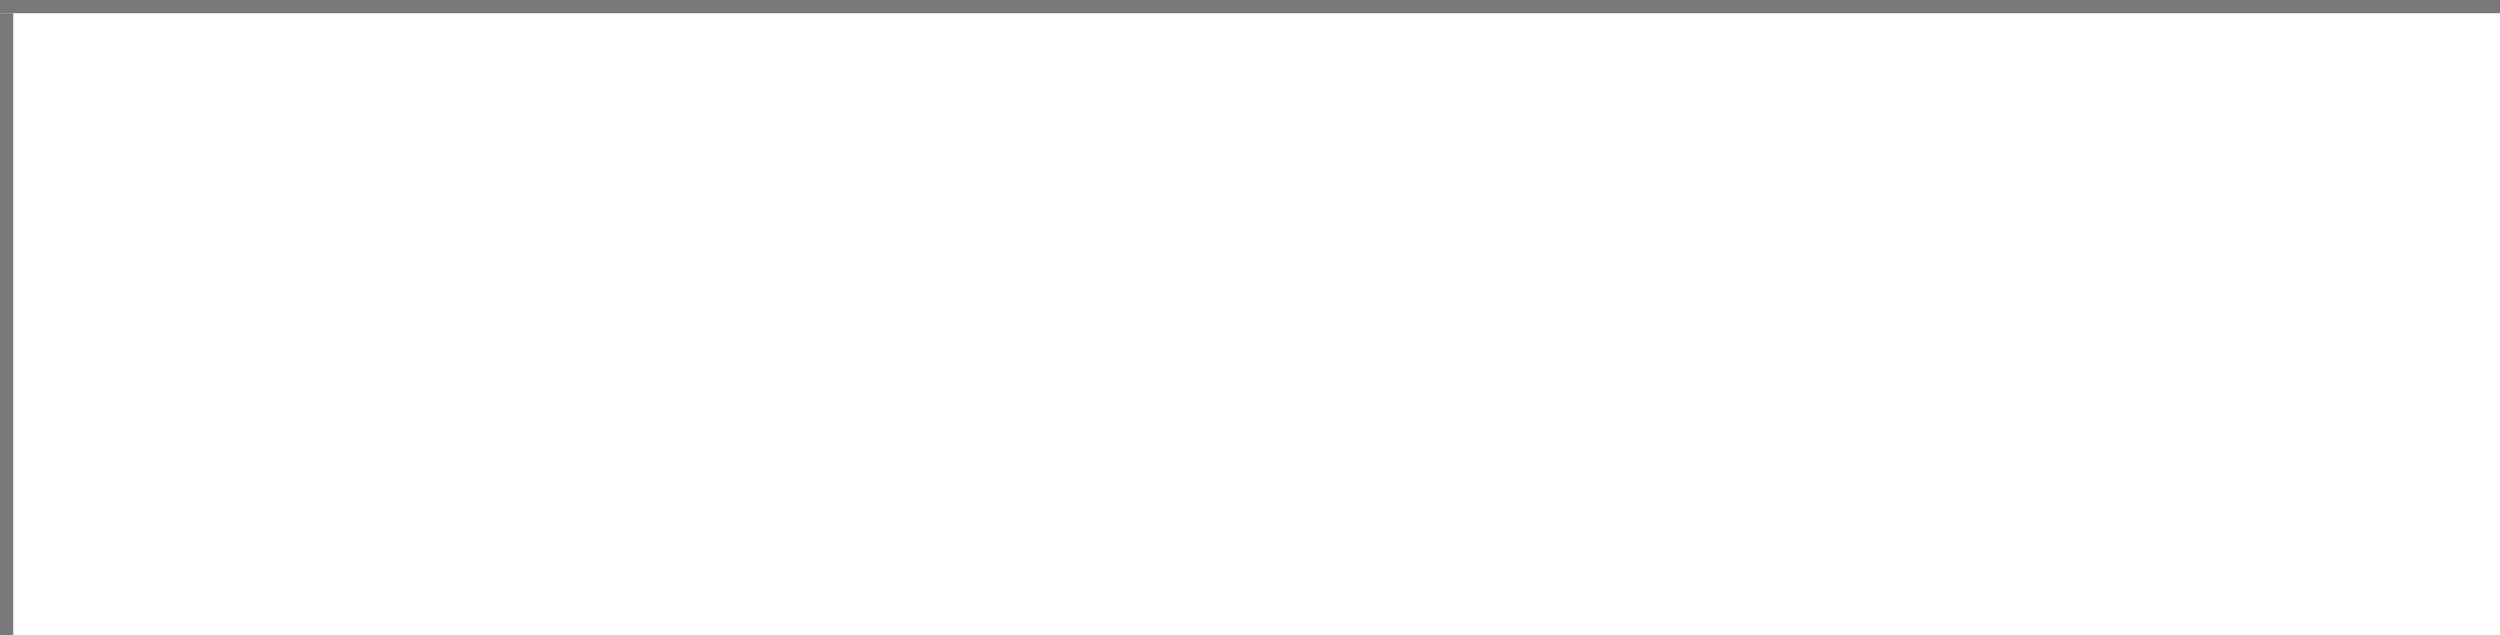
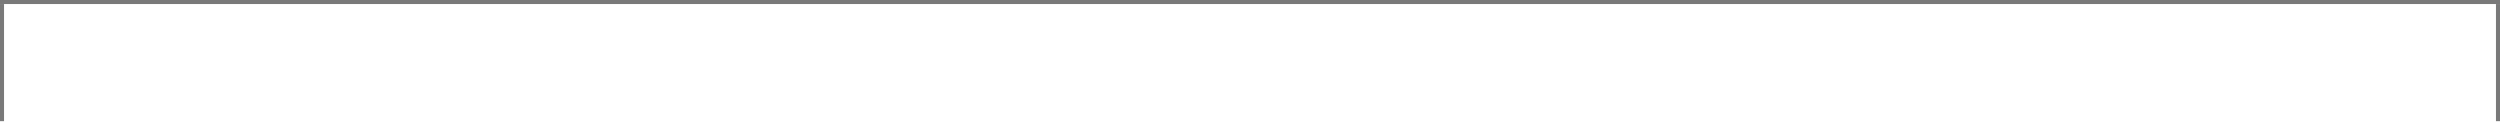
- <svg xmlns="http://www.w3.org/2000/svg" version="1.1" width="189px" height="48px" viewBox="352 1080 189 48">
-   <path d="M 1 1  L 189 1  L 189 48  L 1 48  L 1 1  Z " fill-rule="nonzero" fill="rgba(255, 255, 255, 1)" stroke="none" transform="matrix(1 0 0 1 352 1080 )" class="fill" />
-   <path d="M 0.5 1  L 0.5 48  " stroke-width="1" stroke-dasharray="0" stroke="rgba(121, 121, 121, 1)" fill="none" transform="matrix(1 0 0 1 352 1080 )" class="stroke" />
-   <path d="M 0 0.5  L 189 0.5  " stroke-width="1" stroke-dasharray="0" stroke="rgba(121, 121, 121, 1)" fill="none" transform="matrix(1 0 0 1 352 1080 )" class="stroke" />
+ <svg xmlns="http://www.w3.org/2000/svg" version="1.1" width="619px" height="30px" viewBox="541 126 619 30">
+   <path d="M 1 1  L 618 1  L 618 30  L 1 30  L 1 1  Z " fill-rule="nonzero" fill="rgba(255, 255, 255, 1)" stroke="none" transform="matrix(1 0 0 1 541 126 )" class="fill" />
+   <path d="M 0.5 1  L 0.5 30  " stroke-width="1" stroke-dasharray="0" stroke="rgba(121, 121, 121, 1)" fill="none" transform="matrix(1 0 0 1 541 126 )" class="stroke" />
+   <path d="M 0 0.5  L 619 0.5  " stroke-width="1" stroke-dasharray="0" stroke="rgba(121, 121, 121, 1)" fill="none" transform="matrix(1 0 0 1 541 126 )" class="stroke" />
+   <path d="M 618.5 1  L 618.5 30  " stroke-width="1" stroke-dasharray="0" stroke="rgba(121, 121, 121, 1)" fill="none" transform="matrix(1 0 0 1 541 126 )" class="stroke" />
</svg>
